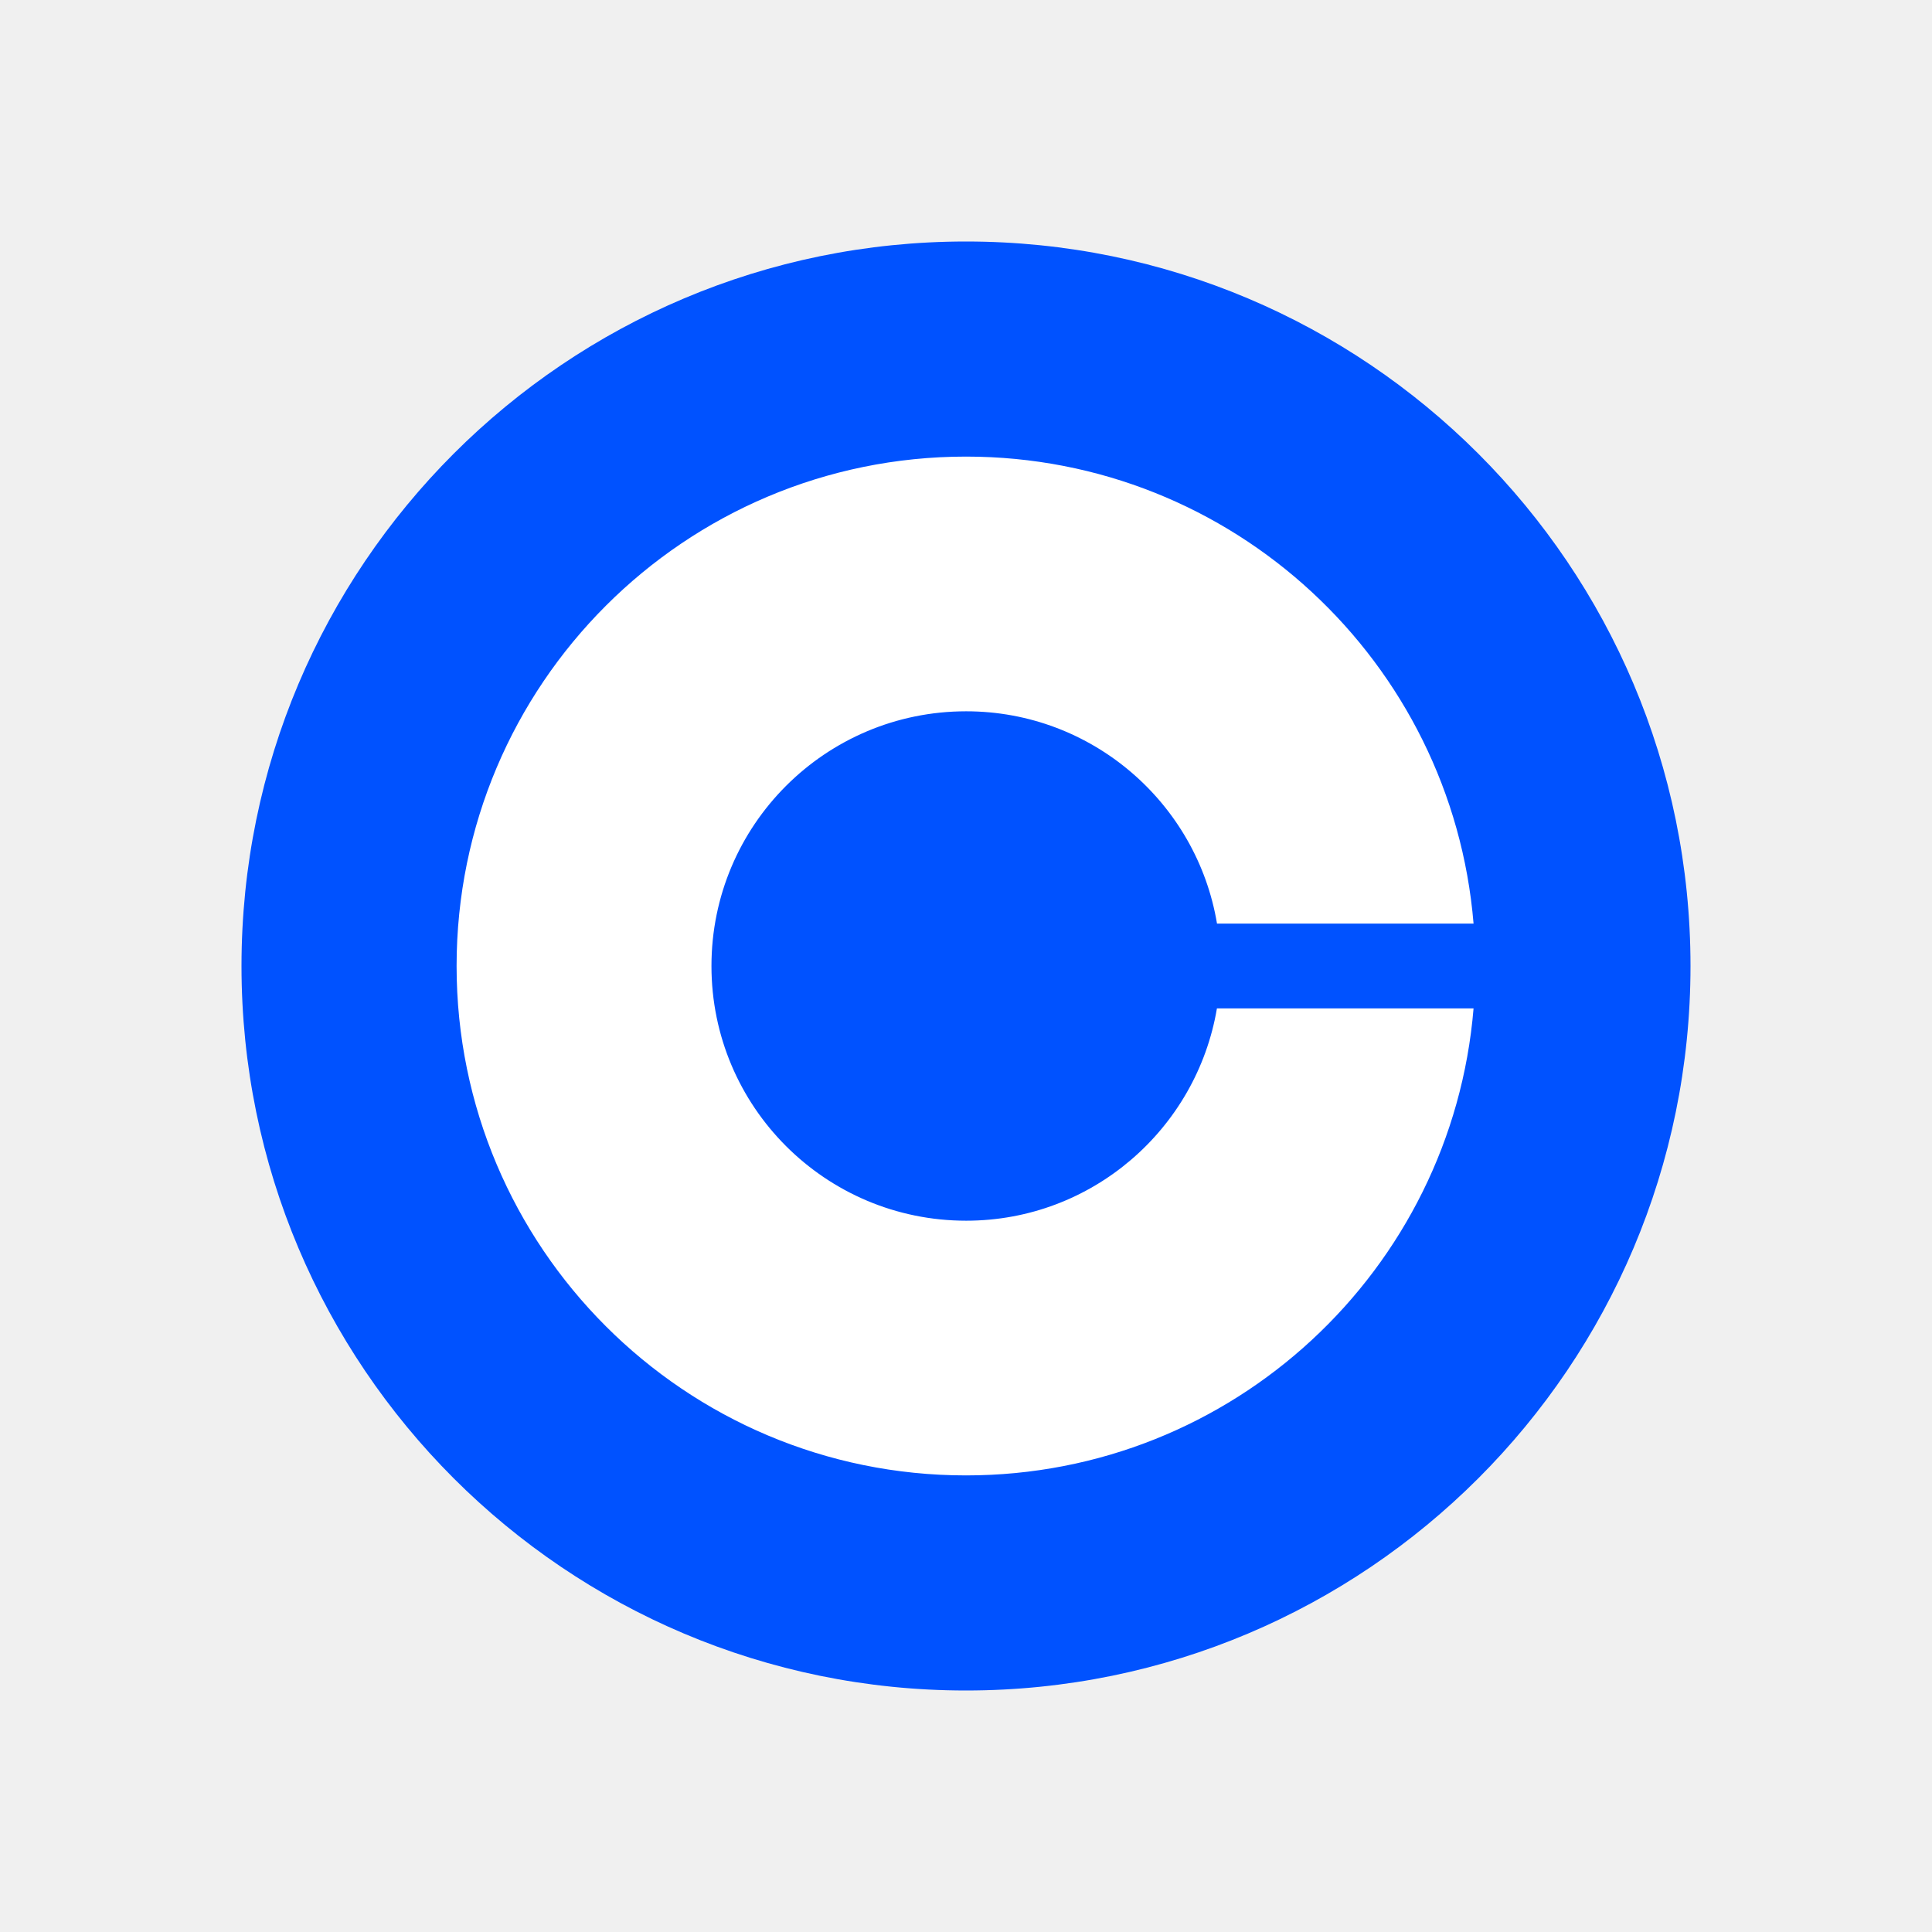
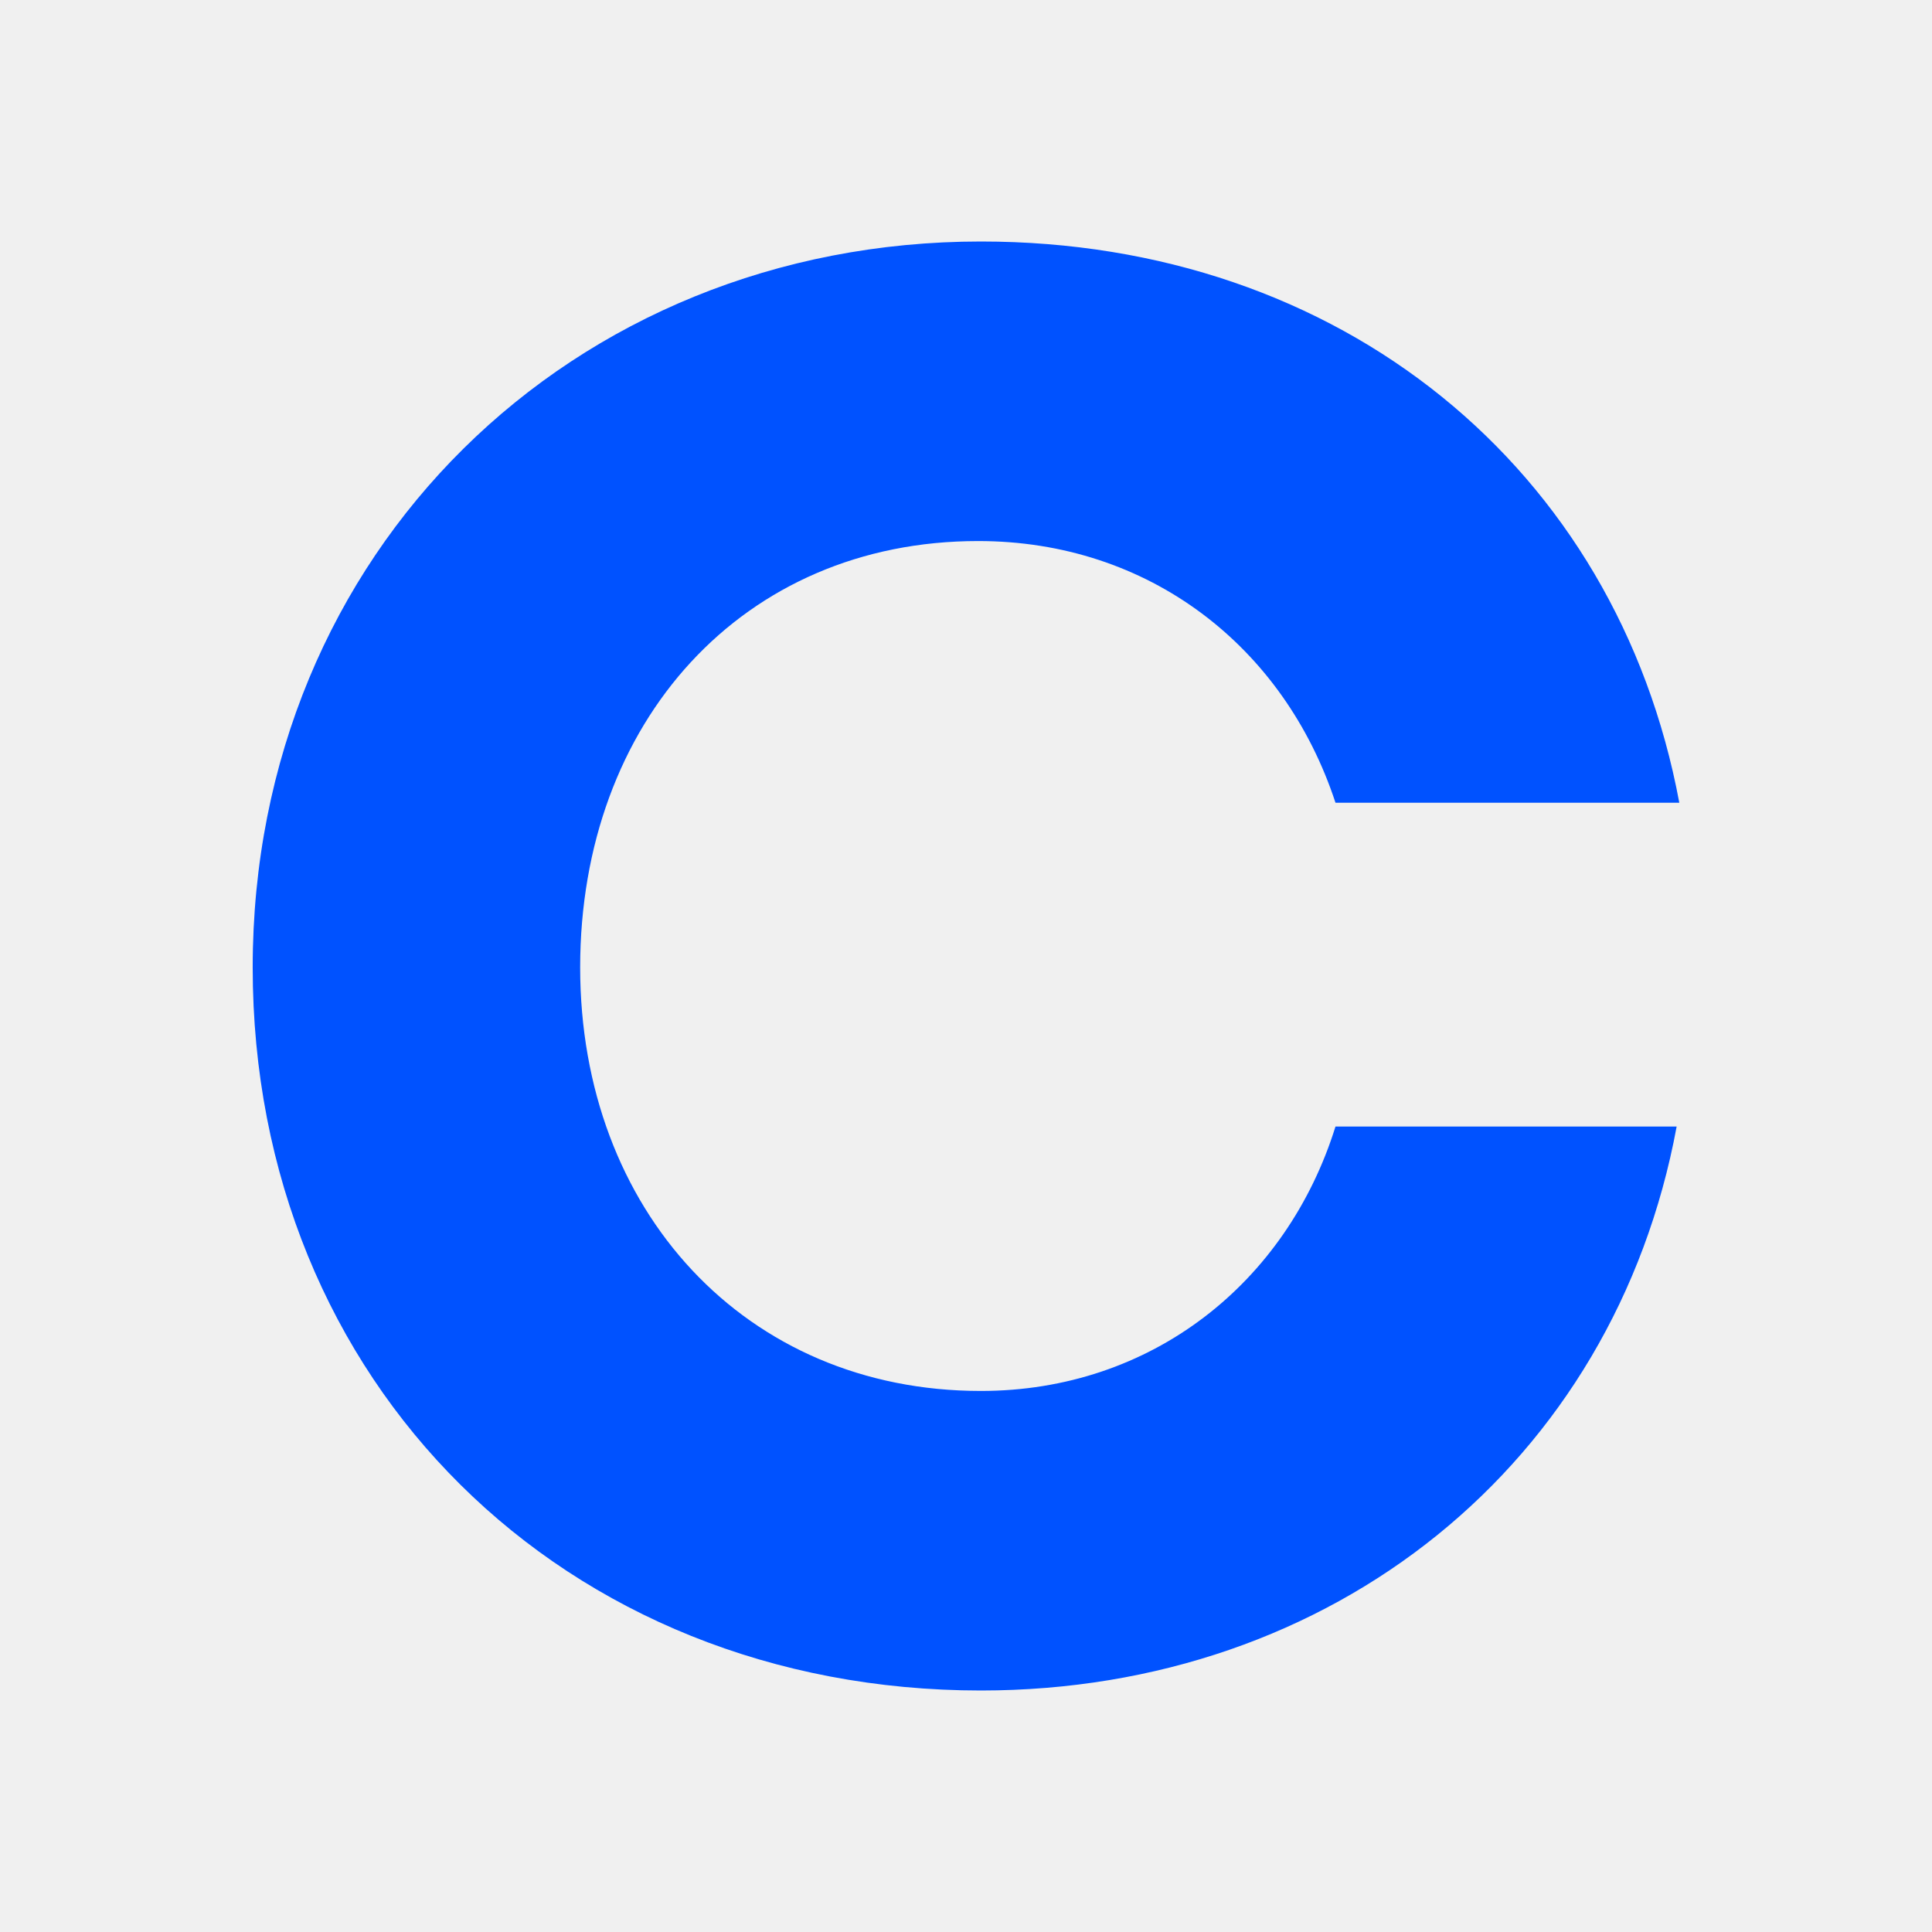
<svg xmlns="http://www.w3.org/2000/svg" width="24" height="24" viewBox="0 0 24 24" fill="none">
-   <path d="M12 3C16.971 3 21 7.029 21 12C21 16.971 16.971 21 12 21C7.029 21 3 16.971 3 12C3 7.029 7.029 3 12 3Z" fill="#0052FF" />
-   <path d="M12.002 15.164C10.255 15.164 8.838 13.749 8.838 12C8.838 10.251 10.255 8.836 12.002 8.836C13.568 8.836 14.869 9.979 15.118 11.473H18.305C18.036 8.224 15.317 5.672 12 5.672C8.505 5.672 5.672 8.505 5.672 12C5.672 15.495 8.505 18.328 12 18.328C15.317 18.328 18.036 15.776 18.305 12.527H15.117C14.865 14.021 13.568 15.164 12.002 15.164Z" fill="white" />
+   <path d="M12.151,6.721C9.226,6.721 7.208,8.967 7.207,12.017C7.207,15.033 9.258,17.279 12.184,17.279C14.303,17.279 15.984,15.938 16.59,13.994L20.828,13.994C20.054,18.184 16.557,21 12.185,21C7.007,21 3.139,17.179 3.139,12.017C3.139,6.855 7.107,3 12.185,3C16.657,3 20.087,5.816 20.861,9.972L16.59,9.972C15.951,8.028 14.27,6.721 12.151,6.721Z" fill="#0052FF" />
</svg>
